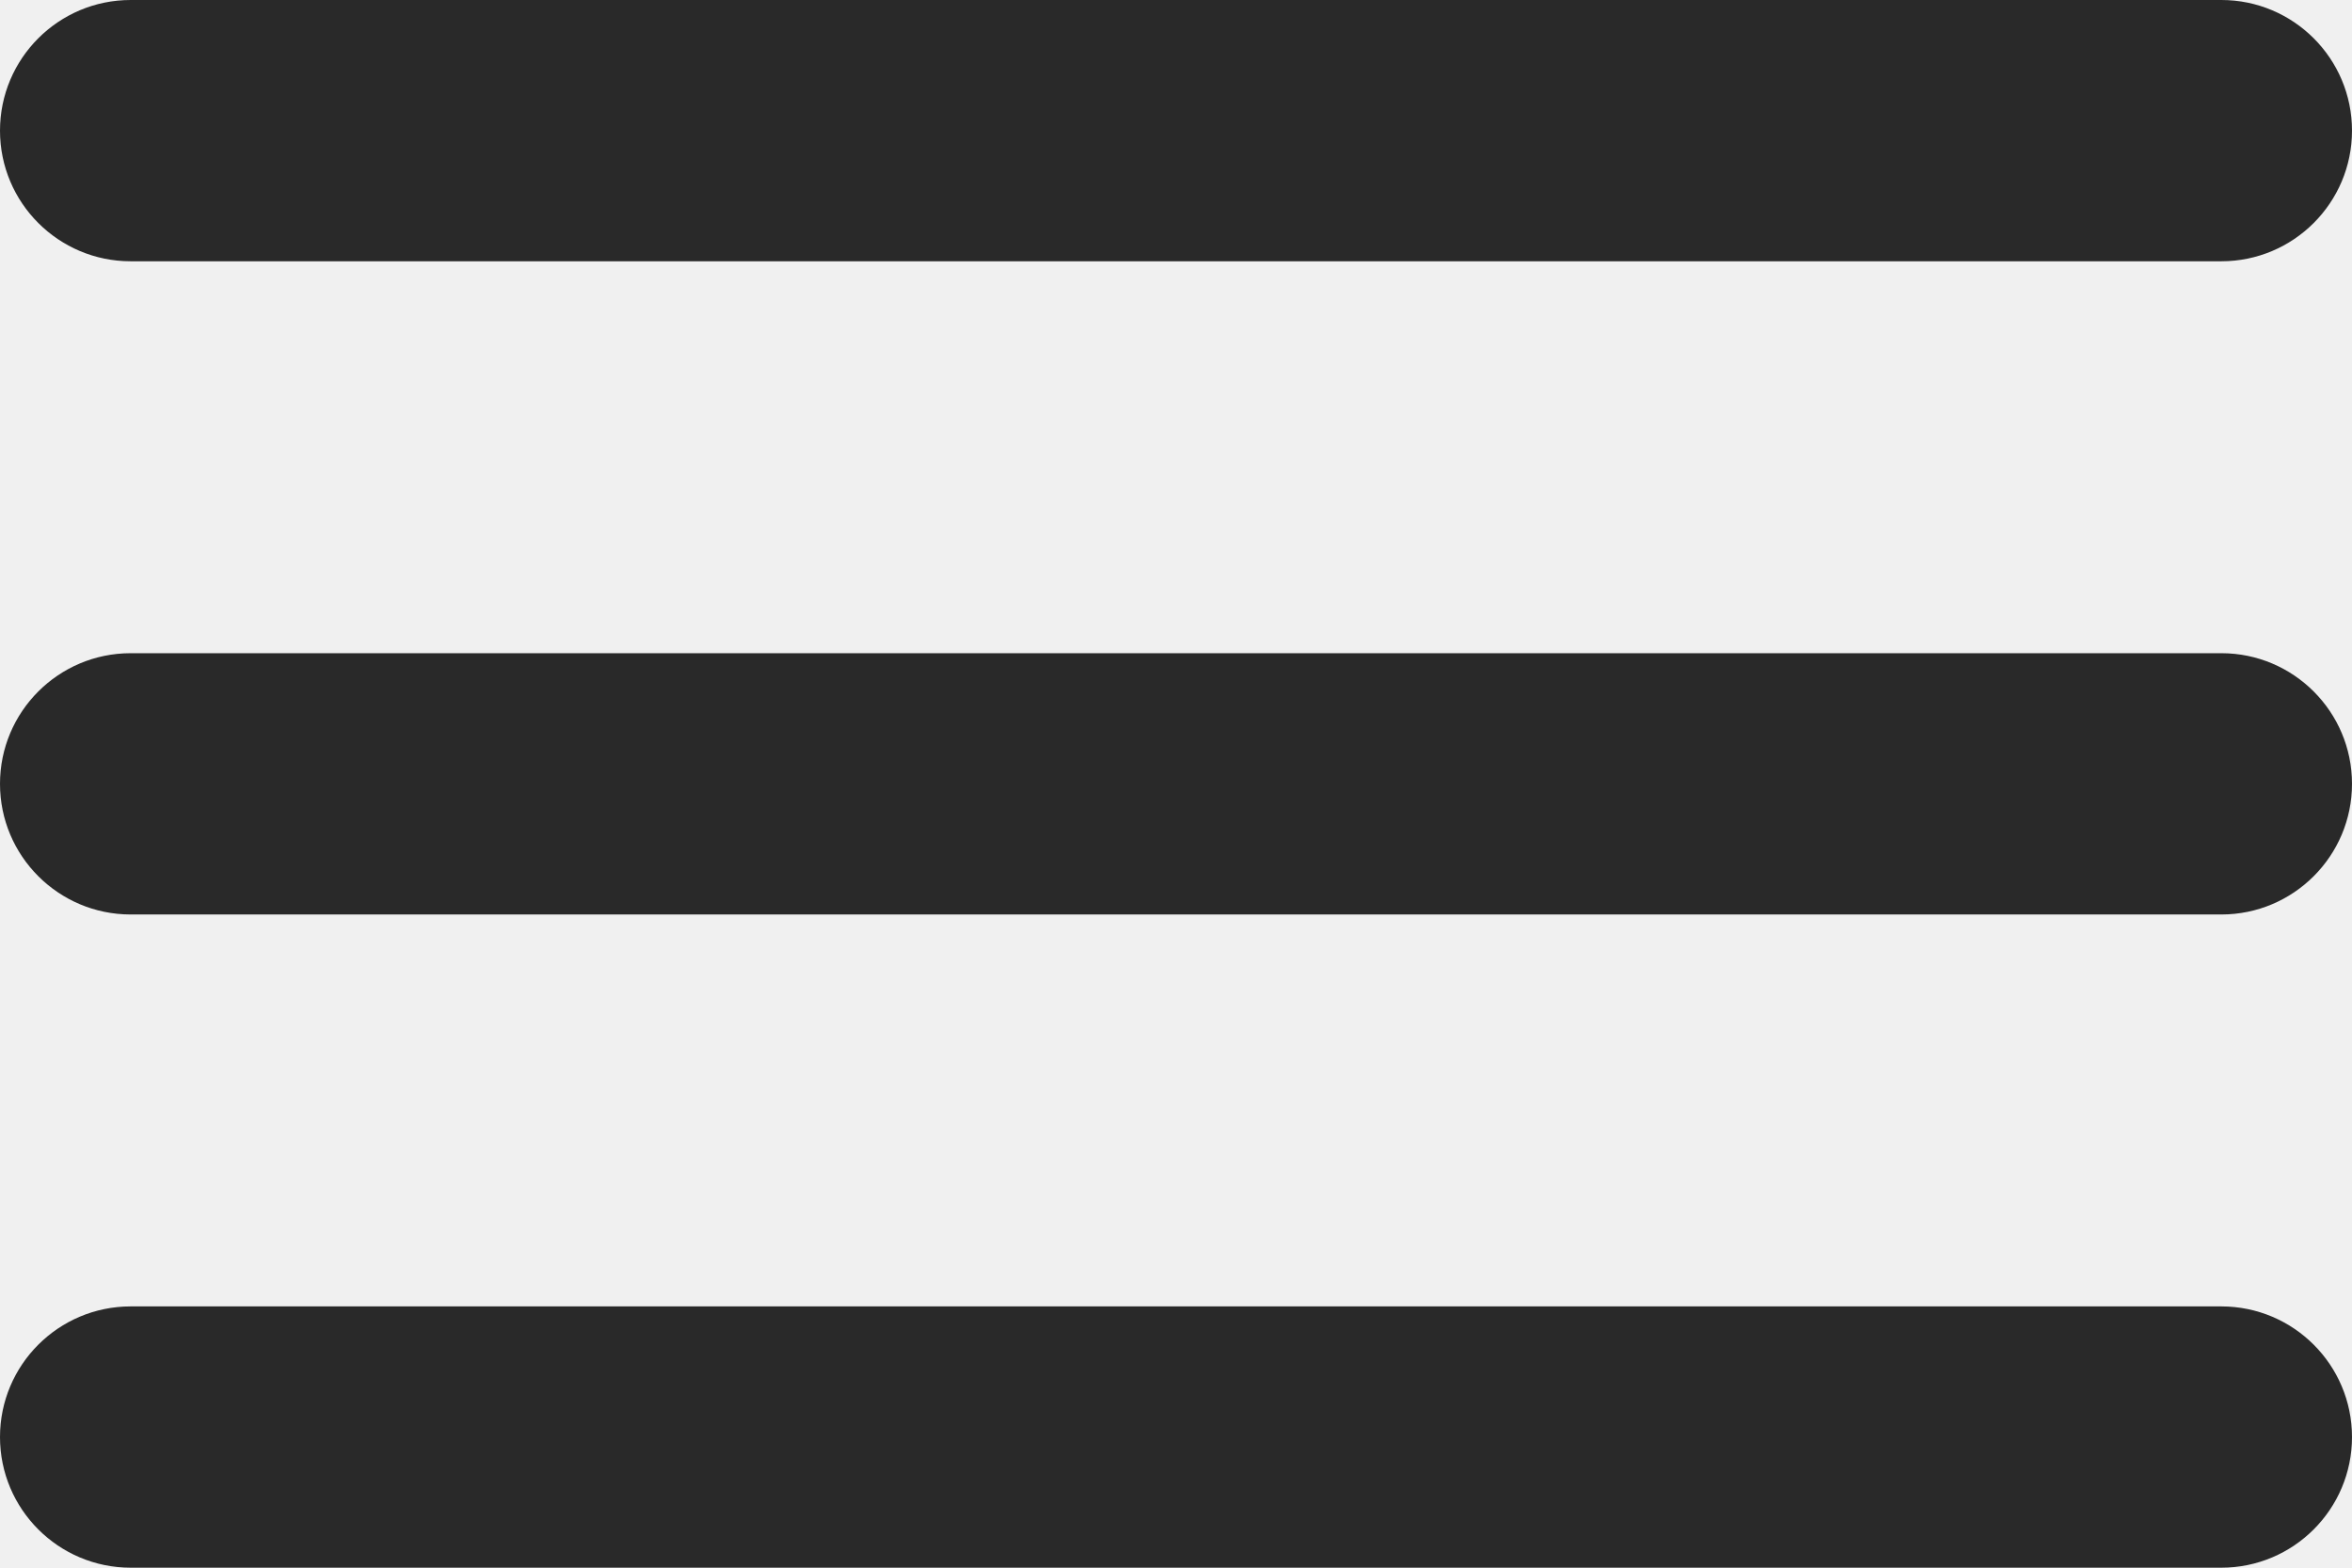
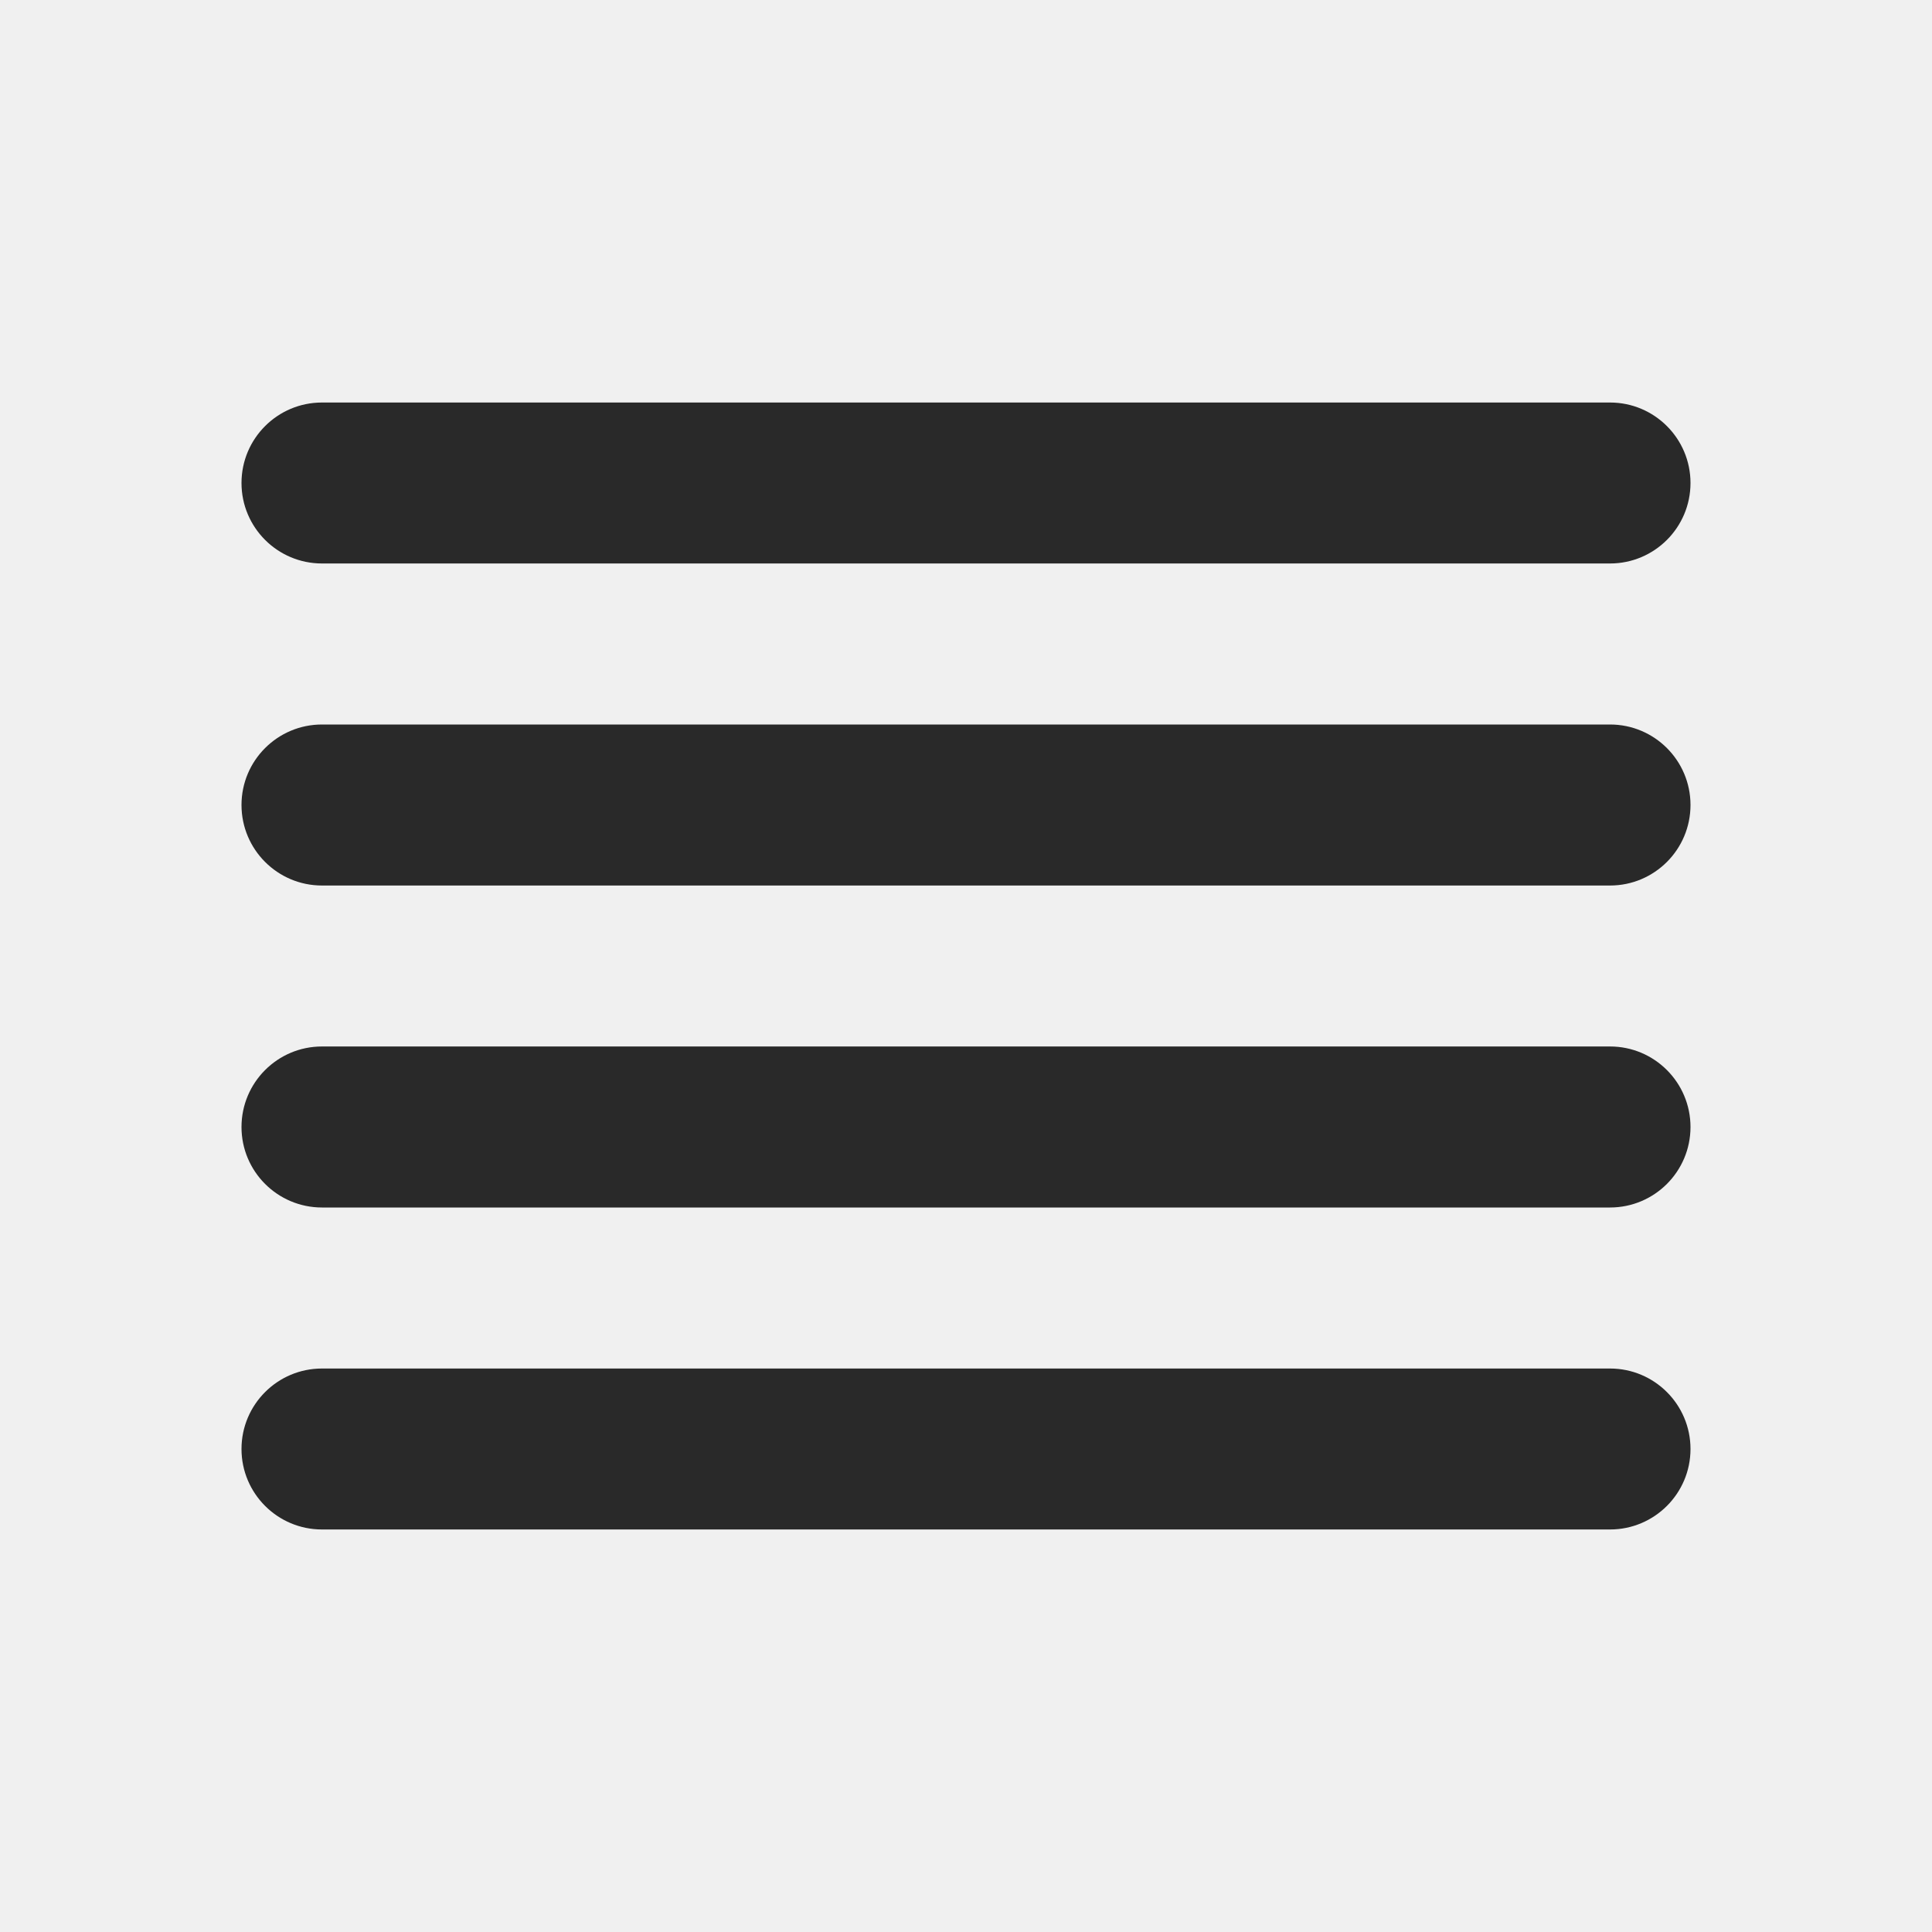
- <svg xmlns="http://www.w3.org/2000/svg" width="18" height="12" viewBox="0 0 18 12" fill="none">
-   <path d="M0 11C0 11.552 0.448 12 1 12H17C17.552 12 18 11.552 18 11C18 10.448 17.552 10 17 10H1C0.448 10 0 10.448 0 11ZM0 6C0 6.552 0.448 7 1 7H17C17.552 7 18 6.552 18 6C18 5.448 17.552 5 17 5H1C0.448 5 0 5.448 0 6ZM1 0C0.448 0 0 0.448 0 1C0 1.552 0.448 2 1 2H17C17.552 2 18 1.552 18 1C18 0.448 17.552 0 17 0H1Z" fill="#292929" />
+ <svg xmlns="http://www.w3.org/2000/svg" width="32" height="32" viewBox="0 0 32 32" fill="none">
+   <g clip-path="url(#clip0_26_428)">
+     <path d="M4 18.667C4 19.403 4.597 20 5.333 20H26.667C27.403 20 28 19.403 28 18.667C28 17.93 27.403 17.333 26.667 17.333H5.333C4.597 17.333 4 17.93 4 18.667ZM4 13.333C4 14.07 4.597 14.667 5.333 14.667H26.667C27.403 14.667 28 14.07 28 13.333C28 12.597 27.403 12 26.667 12H5.333C4.597 12 4 12.597 4 13.333ZM5.333 6.667C4.597 6.667 4 7.264 4 8C4 8.736 4.597 9.333 5.333 9.333H26.667C27.403 9.333 28 8.736 28 8C28 7.264 27.403 6.667 26.667 6.667H5.333Z" fill="#292929" />
+     <path d="M26.667 25.333H5.333C4.597 25.333 4 24.736 4 24C4 23.264 4.597 22.667 5.333 22.667H26.667C27.403 22.667 28 23.264 28 24C28 24.736 27.403 25.333 26.667 25.333Z" fill="#292929" />
+   </g>
+   <defs>
+     <clipPath id="clip0_26_428">
+       <rect width="32" height="32" fill="white" />
+     </clipPath>
+   </defs>
</svg>
